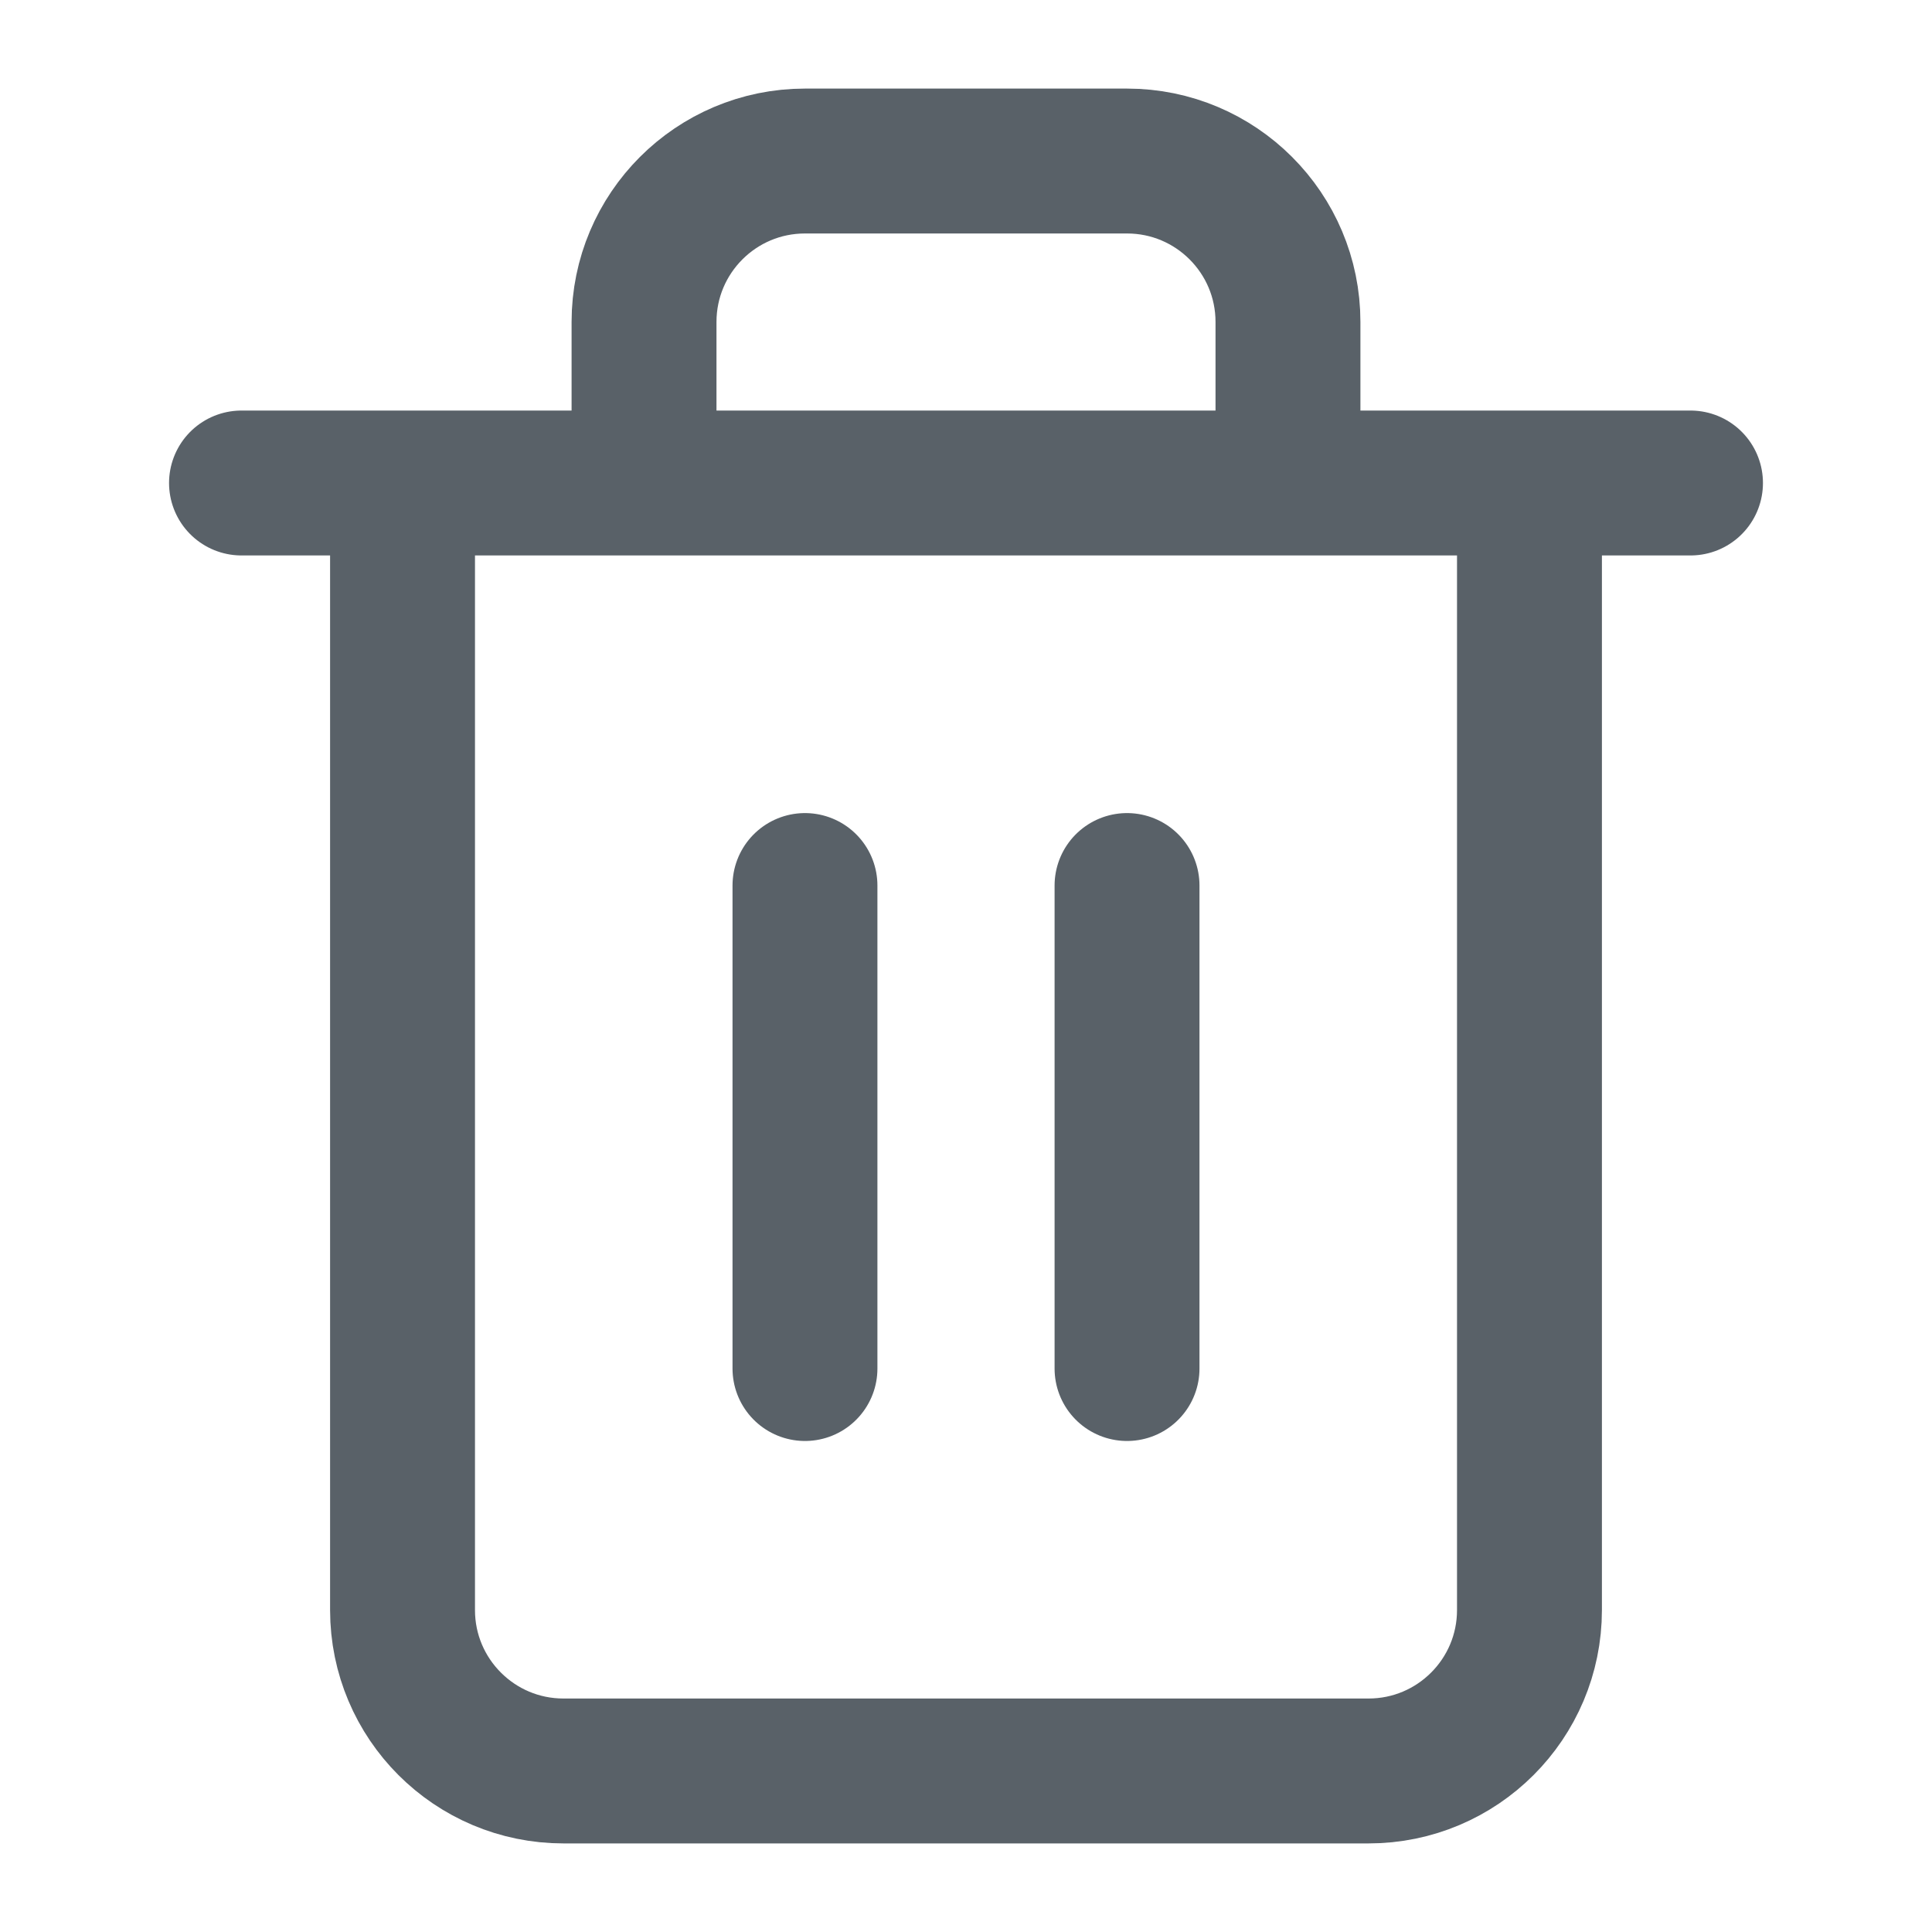
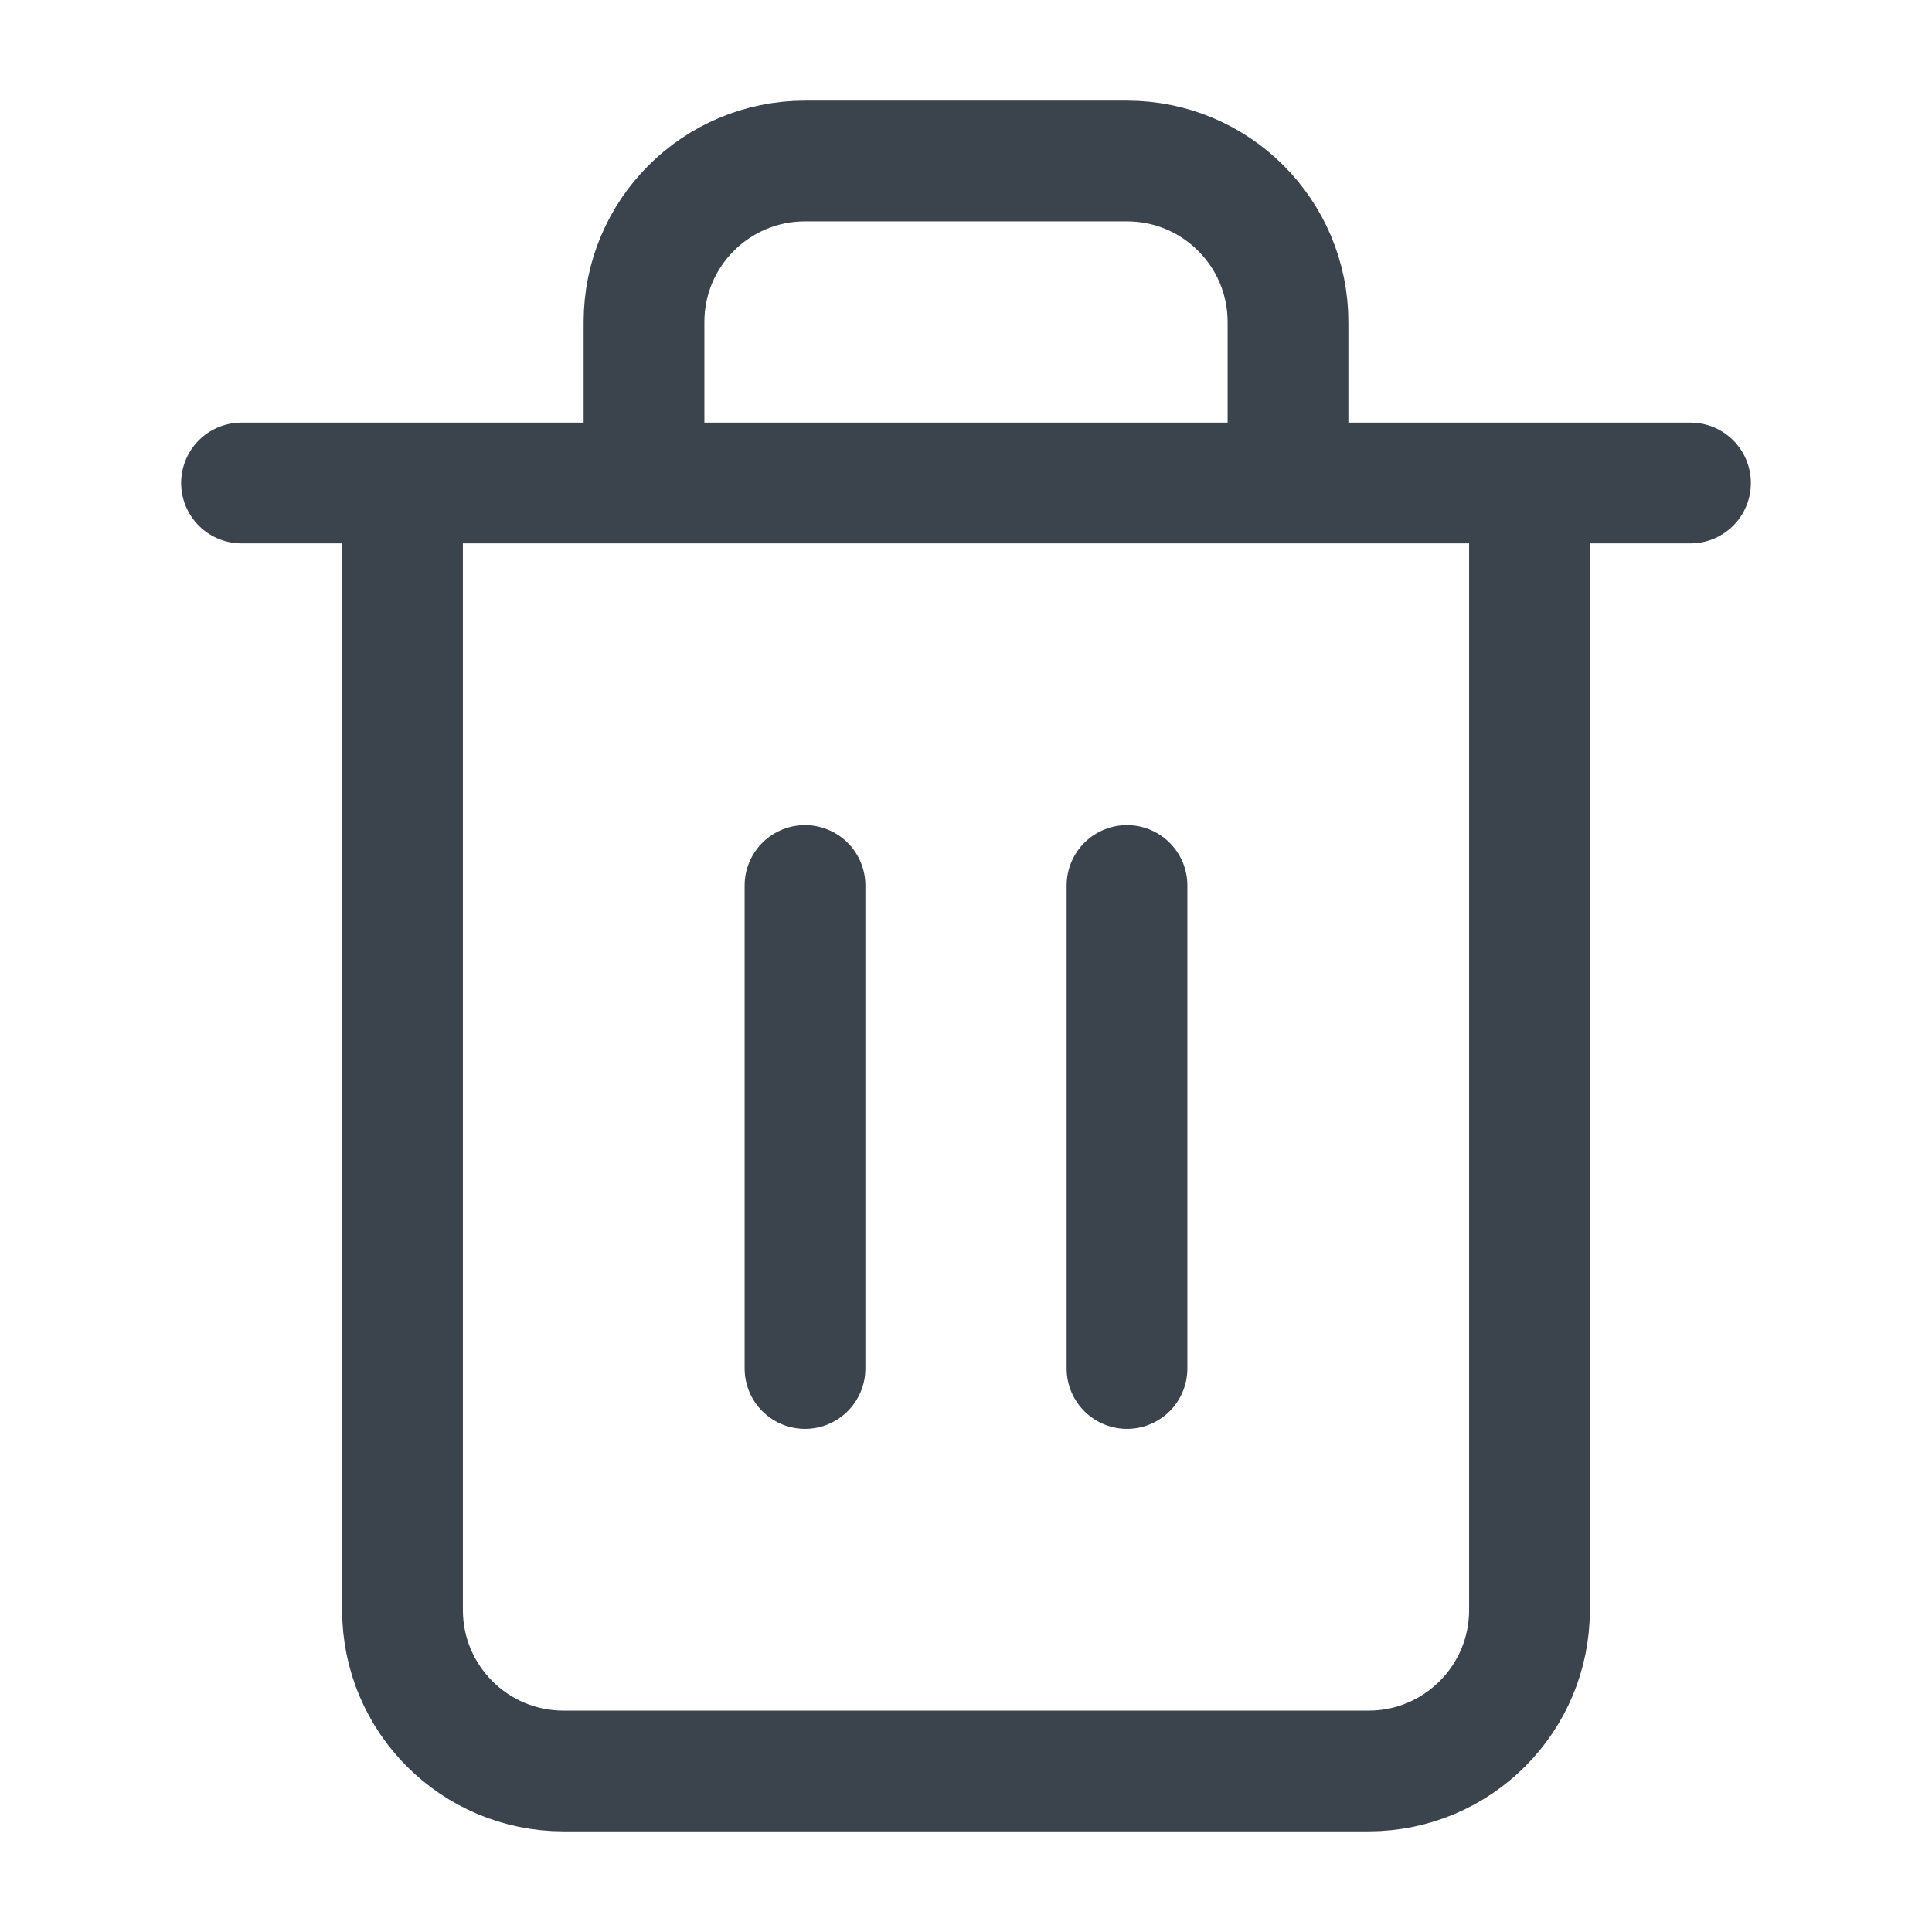
- <svg xmlns="http://www.w3.org/2000/svg" width="20" height="20" viewBox="0 0 20 20" fill="none">
-   <path class="stroke-color" d="M2.5 5H4.167M4.167 5H17.5M4.167 5L4.167 16.667C4.167 17.587 4.913 18.333 5.833 18.333H14.167C15.087 18.333 15.833 17.587 15.833 16.667V5M6.667 5V3.333C6.667 2.413 7.413 1.667 8.333 1.667H11.667C12.587 1.667 13.333 2.413 13.333 3.333V5M8.333 9.167V14.167M11.667 9.167V14.167" stroke="#596168" stroke-width="1.5" stroke-linecap="round" stroke-linejoin="round" />
+ <svg xmlns="http://www.w3.org/2000/svg" width="24" height="24" fill="none" viewBox="0 0 24 24">
+   <path stroke="#3B444C" stroke-linecap="round" stroke-linejoin="round" stroke-width="1.5" d="M3 6h2m0 0h16M5 6v14a2 2 0 0 0 2 2h10a2 2 0 0 0 2-2V6M8 6V4a2 2 0 0 1 2-2h4a2 2 0 0 1 2 2v2m-6 5v6m4-6v6" vector-effect="non-scaling-stroke" />
</svg>
